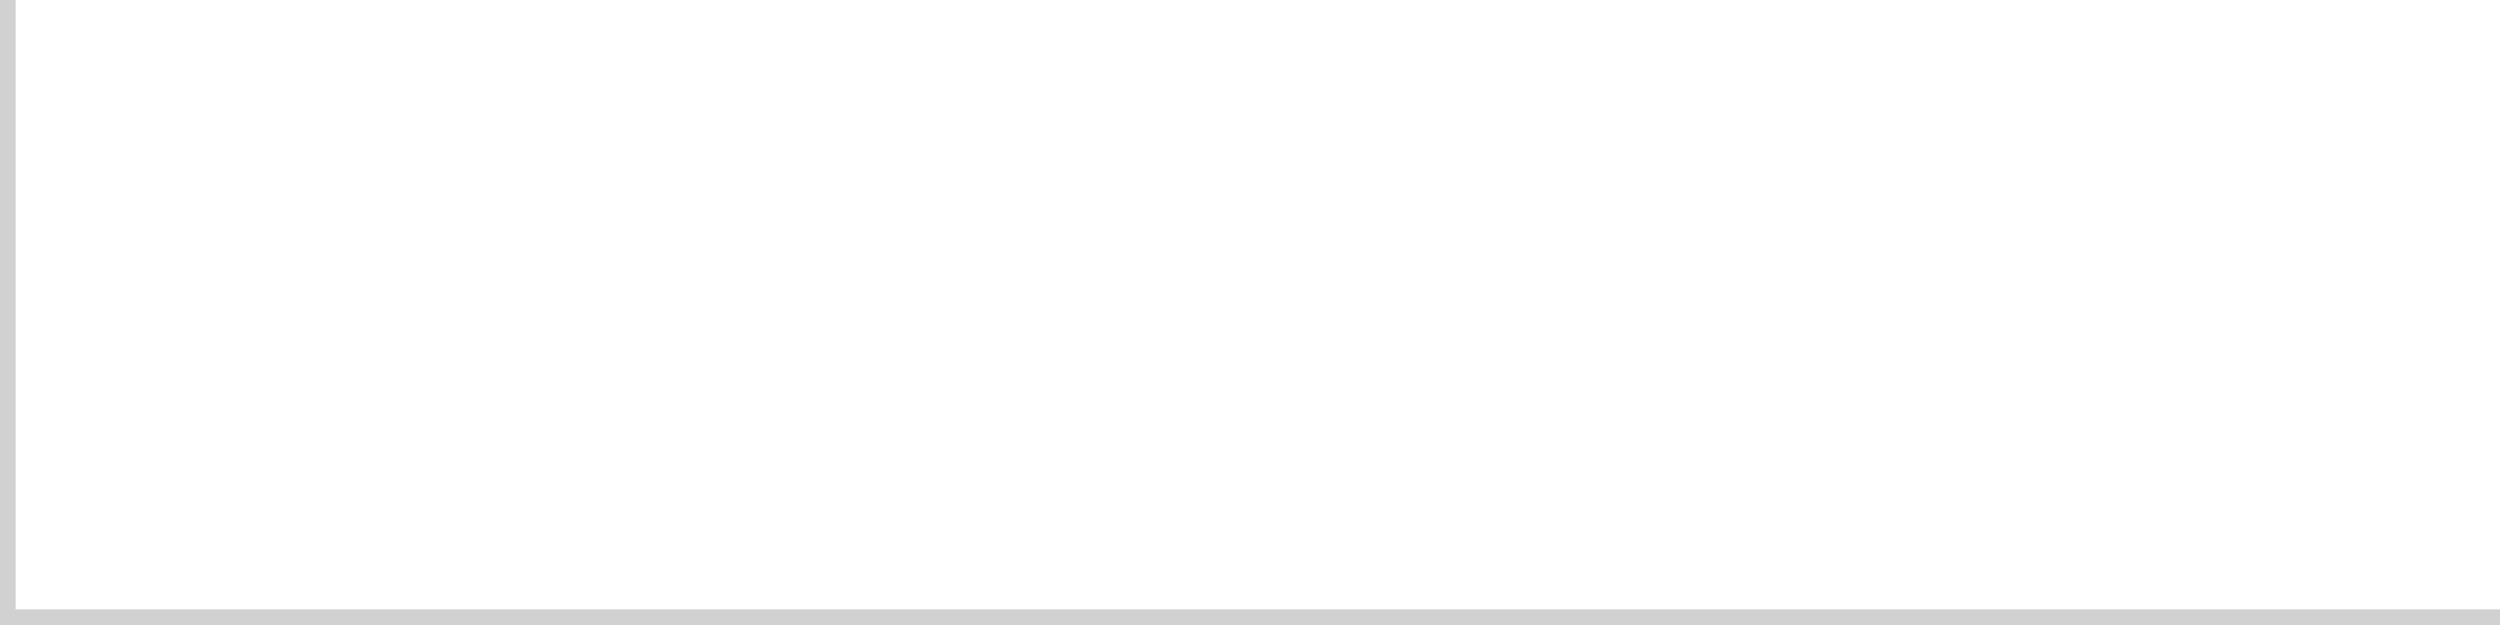
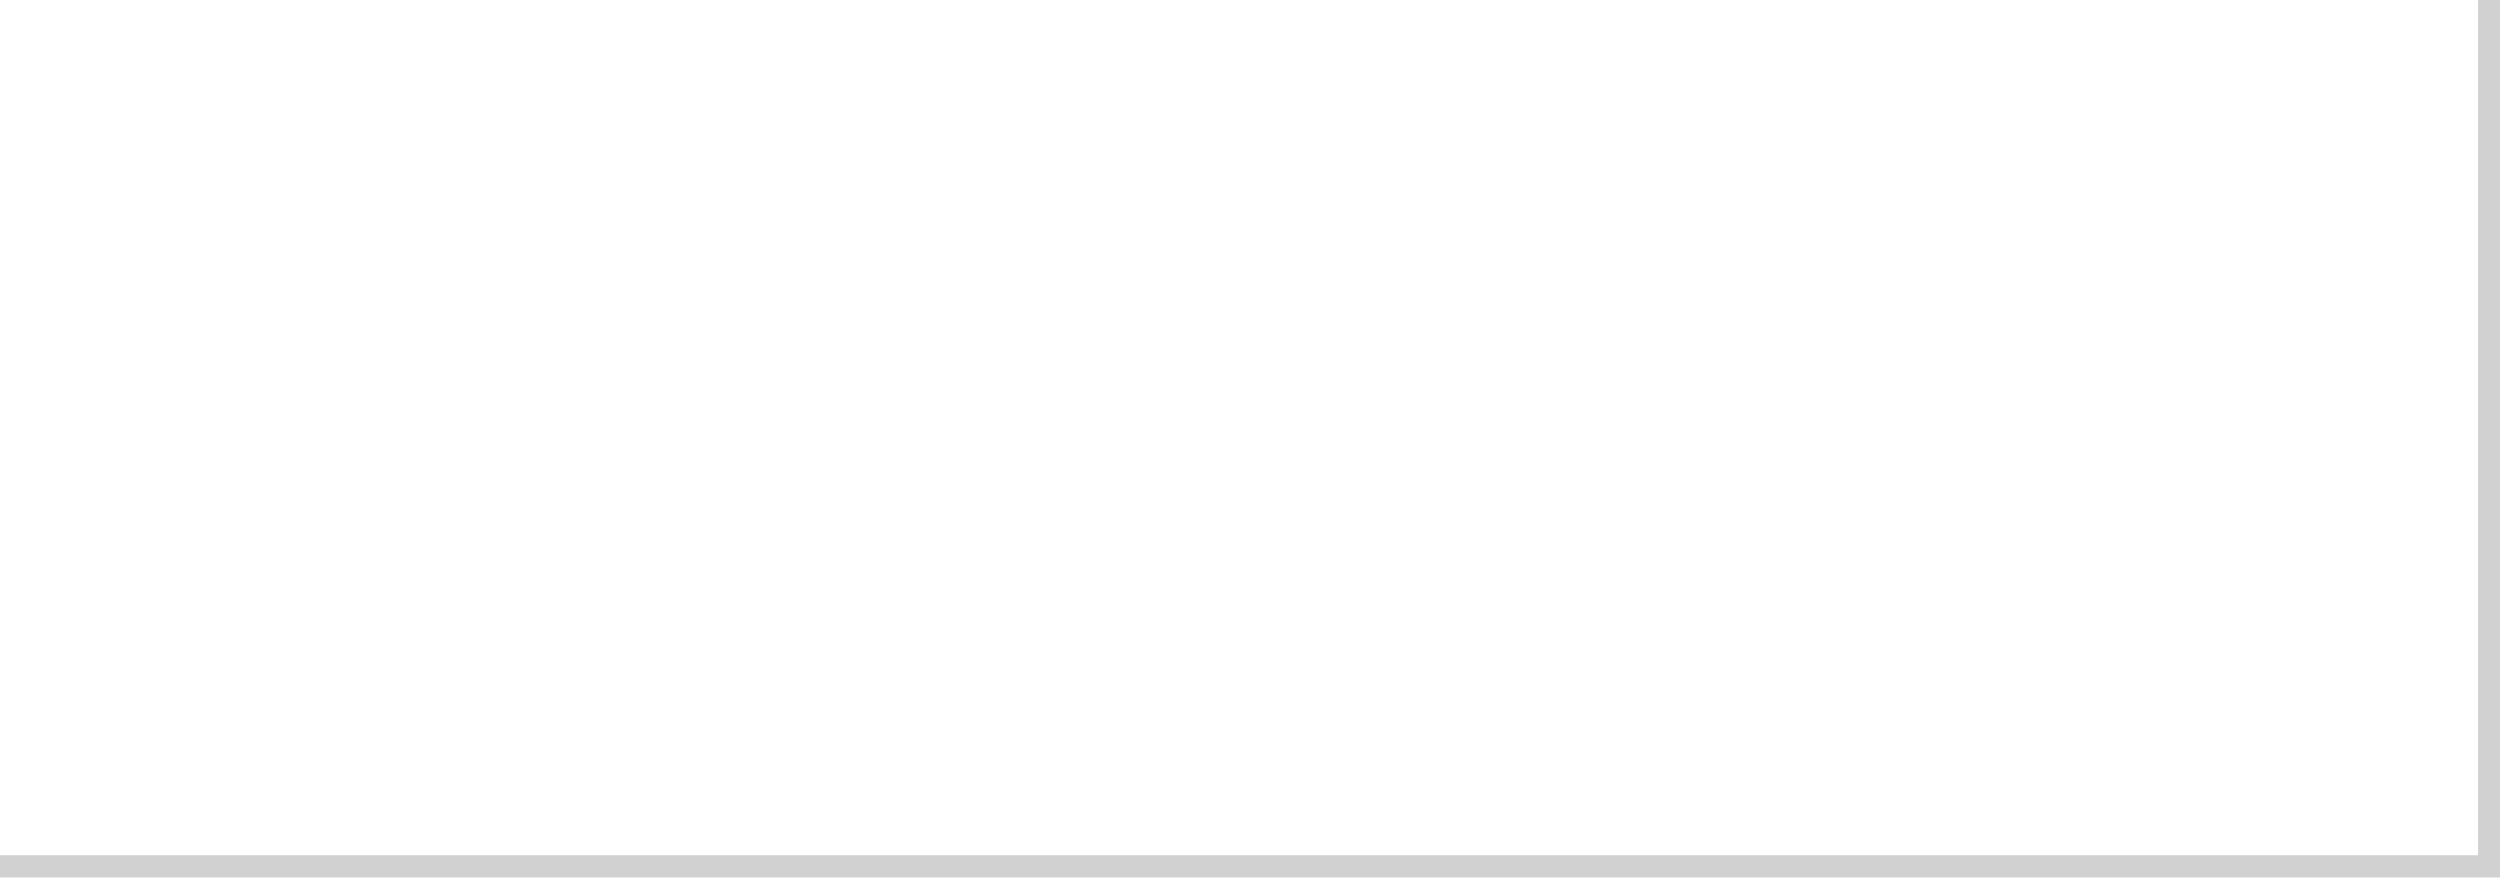
- <svg xmlns="http://www.w3.org/2000/svg" version="1.1" width="160px" height="40px">
-   <g transform="matrix(1 0 0 1 -281 -193 )">
-     <path d="M 282 193  L 441 193  L 441 232  L 282 232  L 282 193  Z " fill-rule="nonzero" fill="#ffffff" stroke="none" />
-     <path d="M 441 232.5  L 281.5 232.5  L 281.5 193  " stroke-width="1" stroke="#999999" fill="none" stroke-opacity="0.349" />
+ <svg xmlns="http://www.w3.org/2000/svg" version="1.1" width="114px" height="40px">
+   <g transform="matrix(1 0 0 1 -1301 -193 )">
+     <path d="M 1301 193  L 1414 193  L 1414 232  L 1301 232  L 1301 193  Z " fill-rule="nonzero" fill="#ffffff" stroke="none" />
+     <path d="M 1414.5 193  L 1414.5 232.5  L 1301 232.5  " stroke-width="1" stroke="#999999" fill="none" stroke-opacity="0.349" />
  </g>
</svg>
